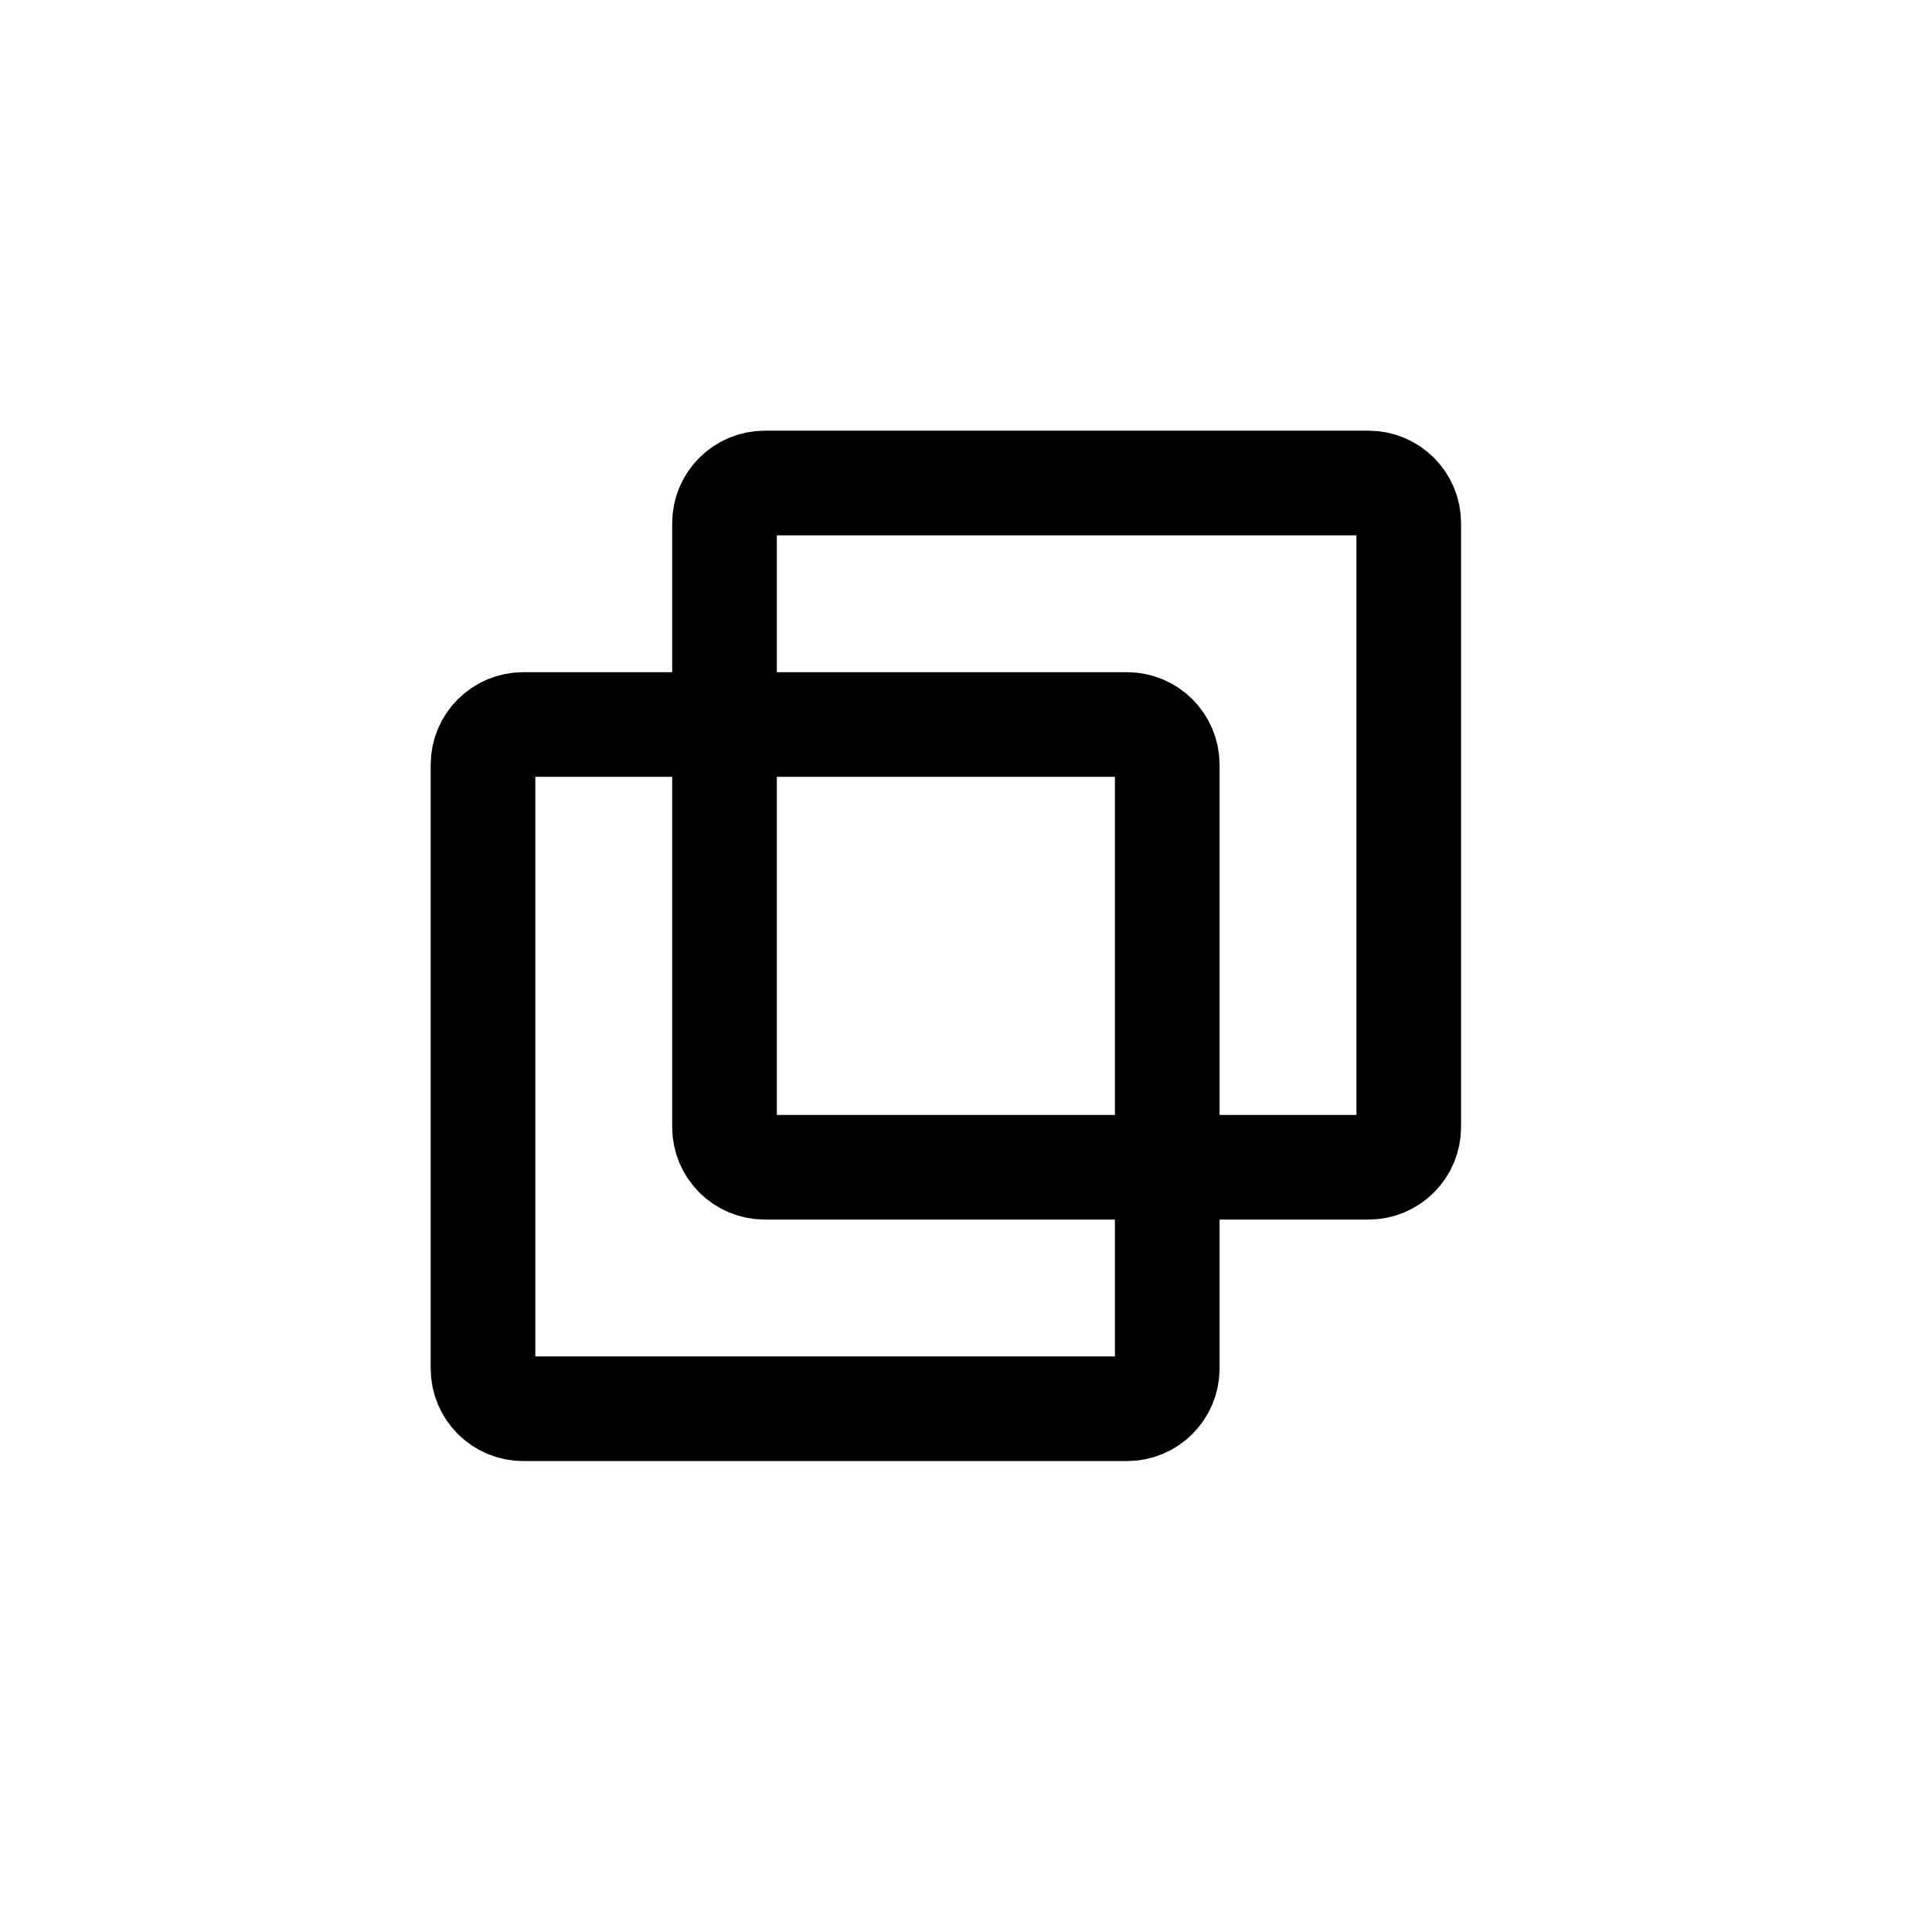
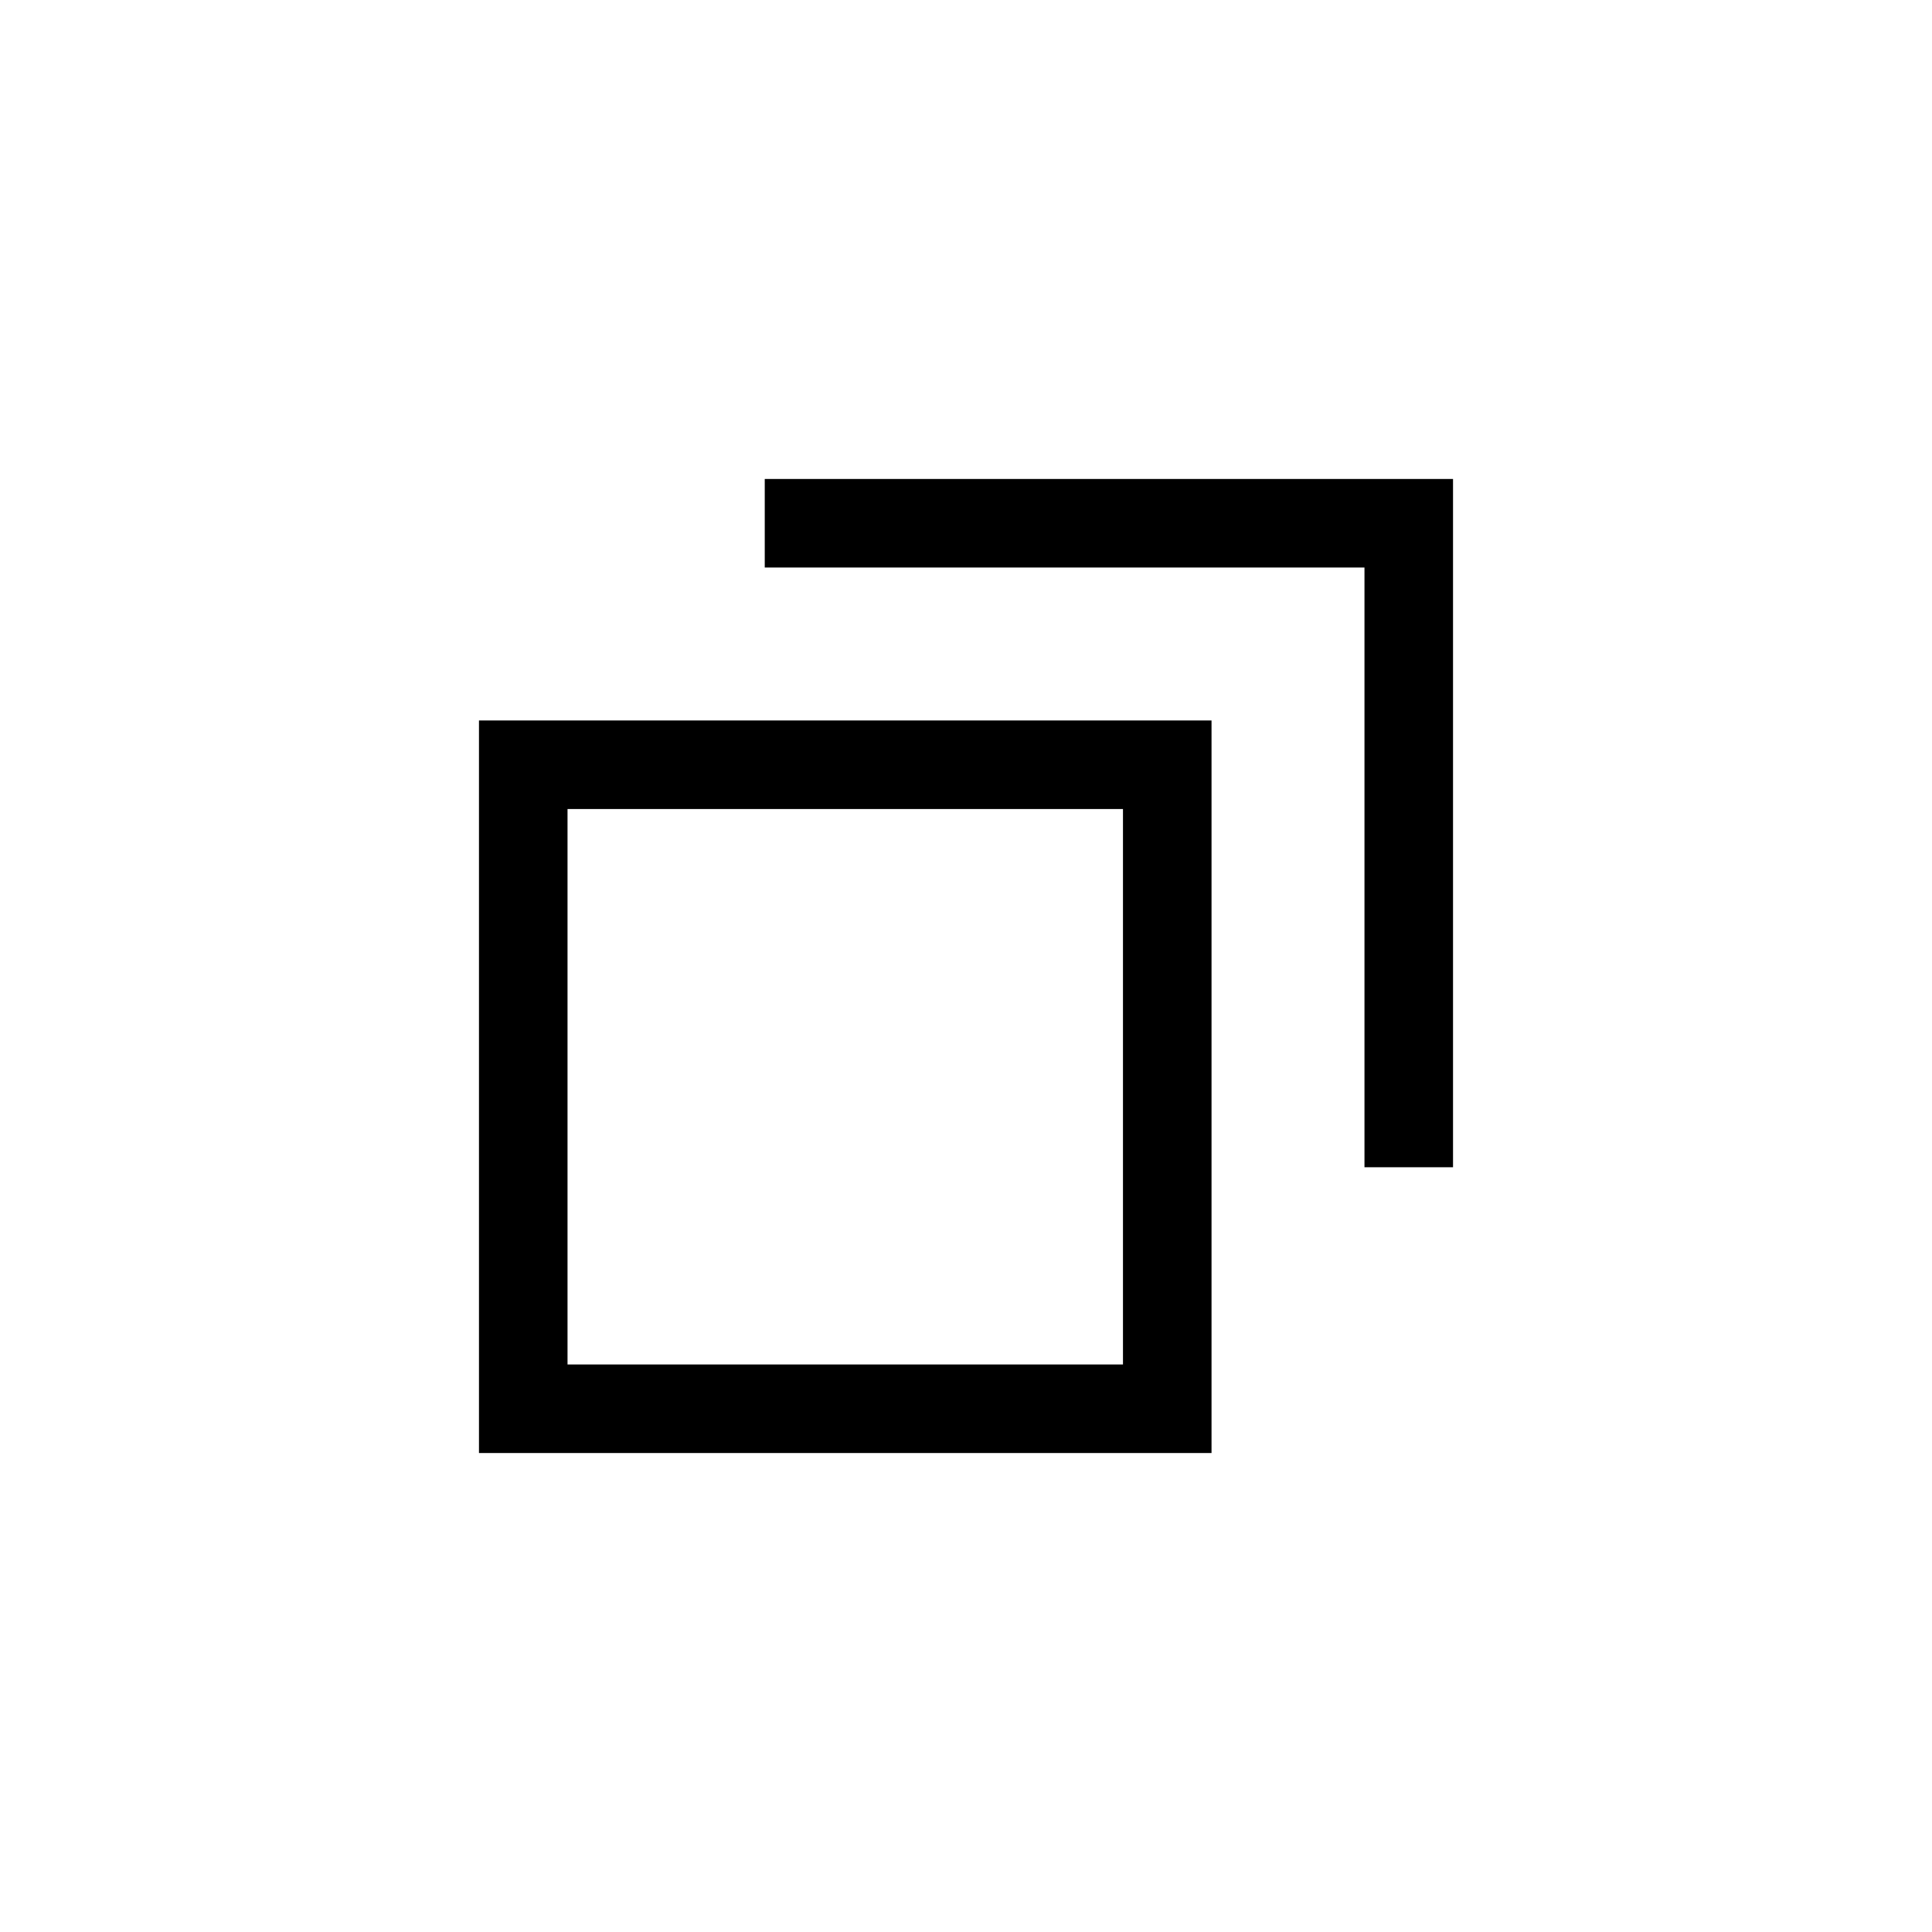
<svg xmlns="http://www.w3.org/2000/svg" width="24" height="24" viewBox="0 0 24 24">
-   <rect x="9" y="6" width="8.5" height="8.5" rx="0.5" fill="none" stroke="currentColor" stroke-width="1.3" />
-   <rect x="6" y="9" width="8.5" height="8.5" rx="0.5" fill="none" stroke="currentColor" stroke-width="1.3" />
+   <path d="M9.5 6.5h8v8" fill="none" stroke="currentColor" stroke-width="1.1" />
+   <rect x="6.5" y="9.5" width="8" height="8" fill="none" stroke="currentColor" stroke-width="1.1" />
</svg>
